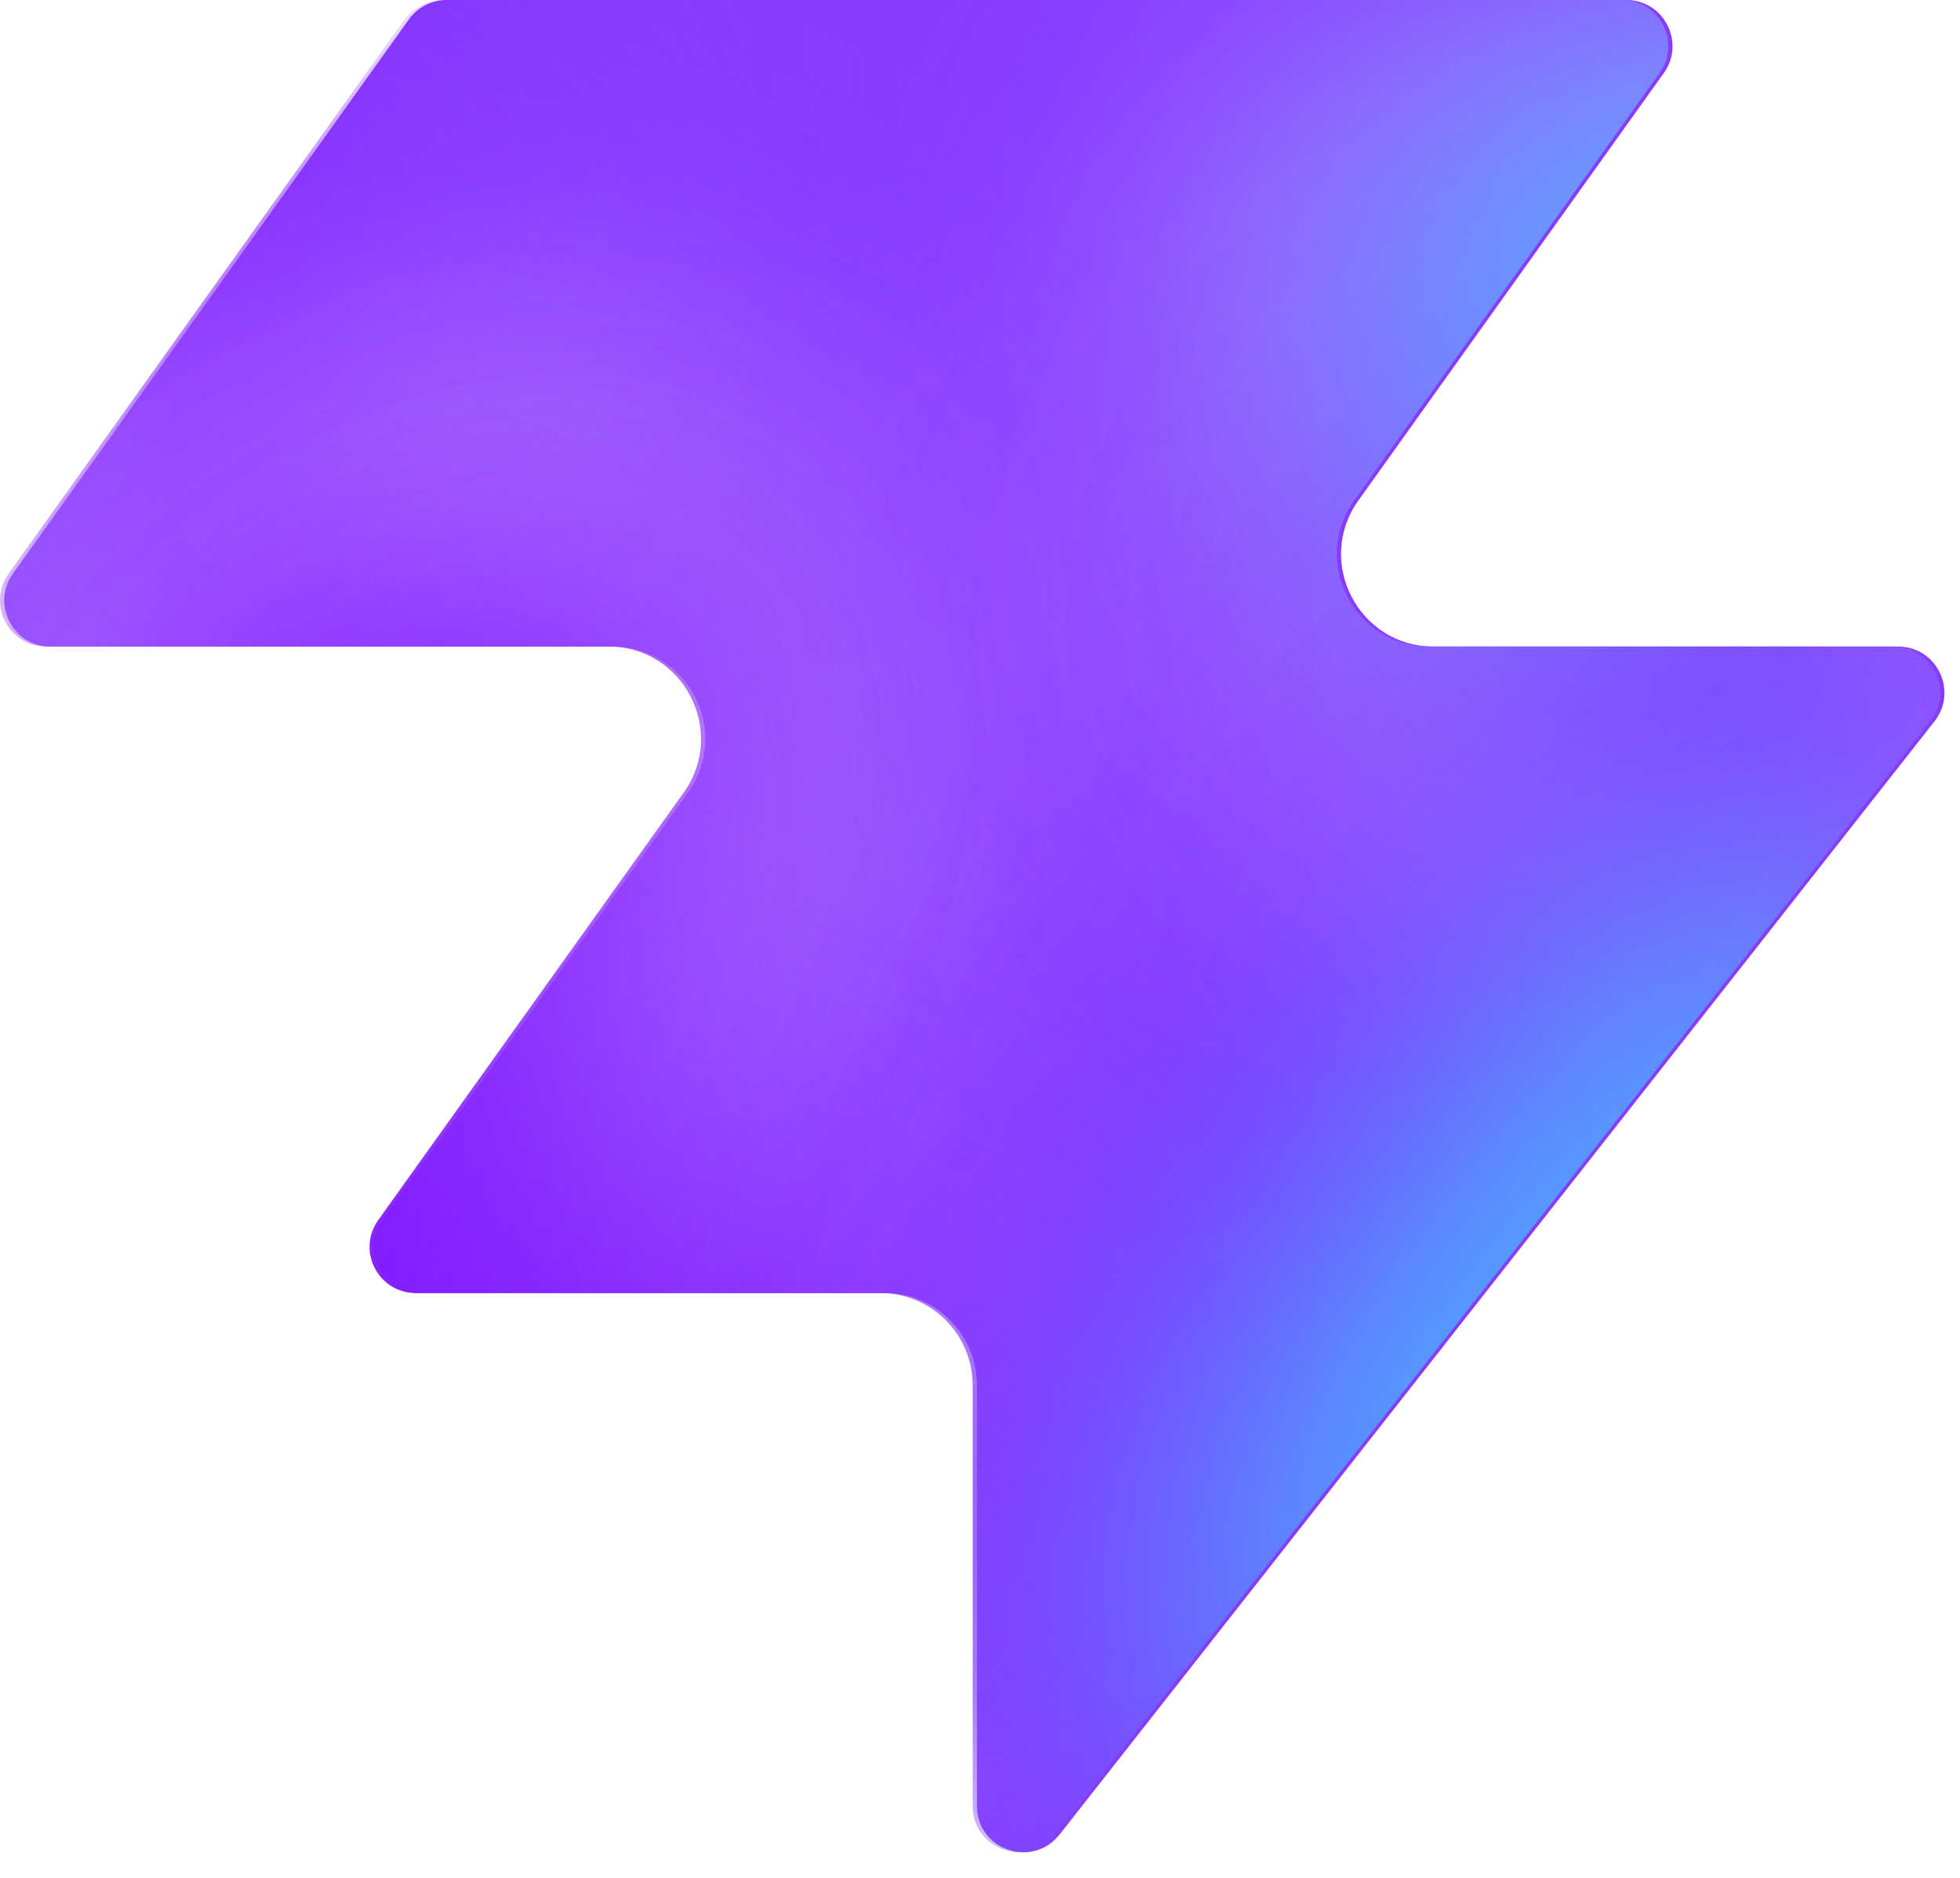
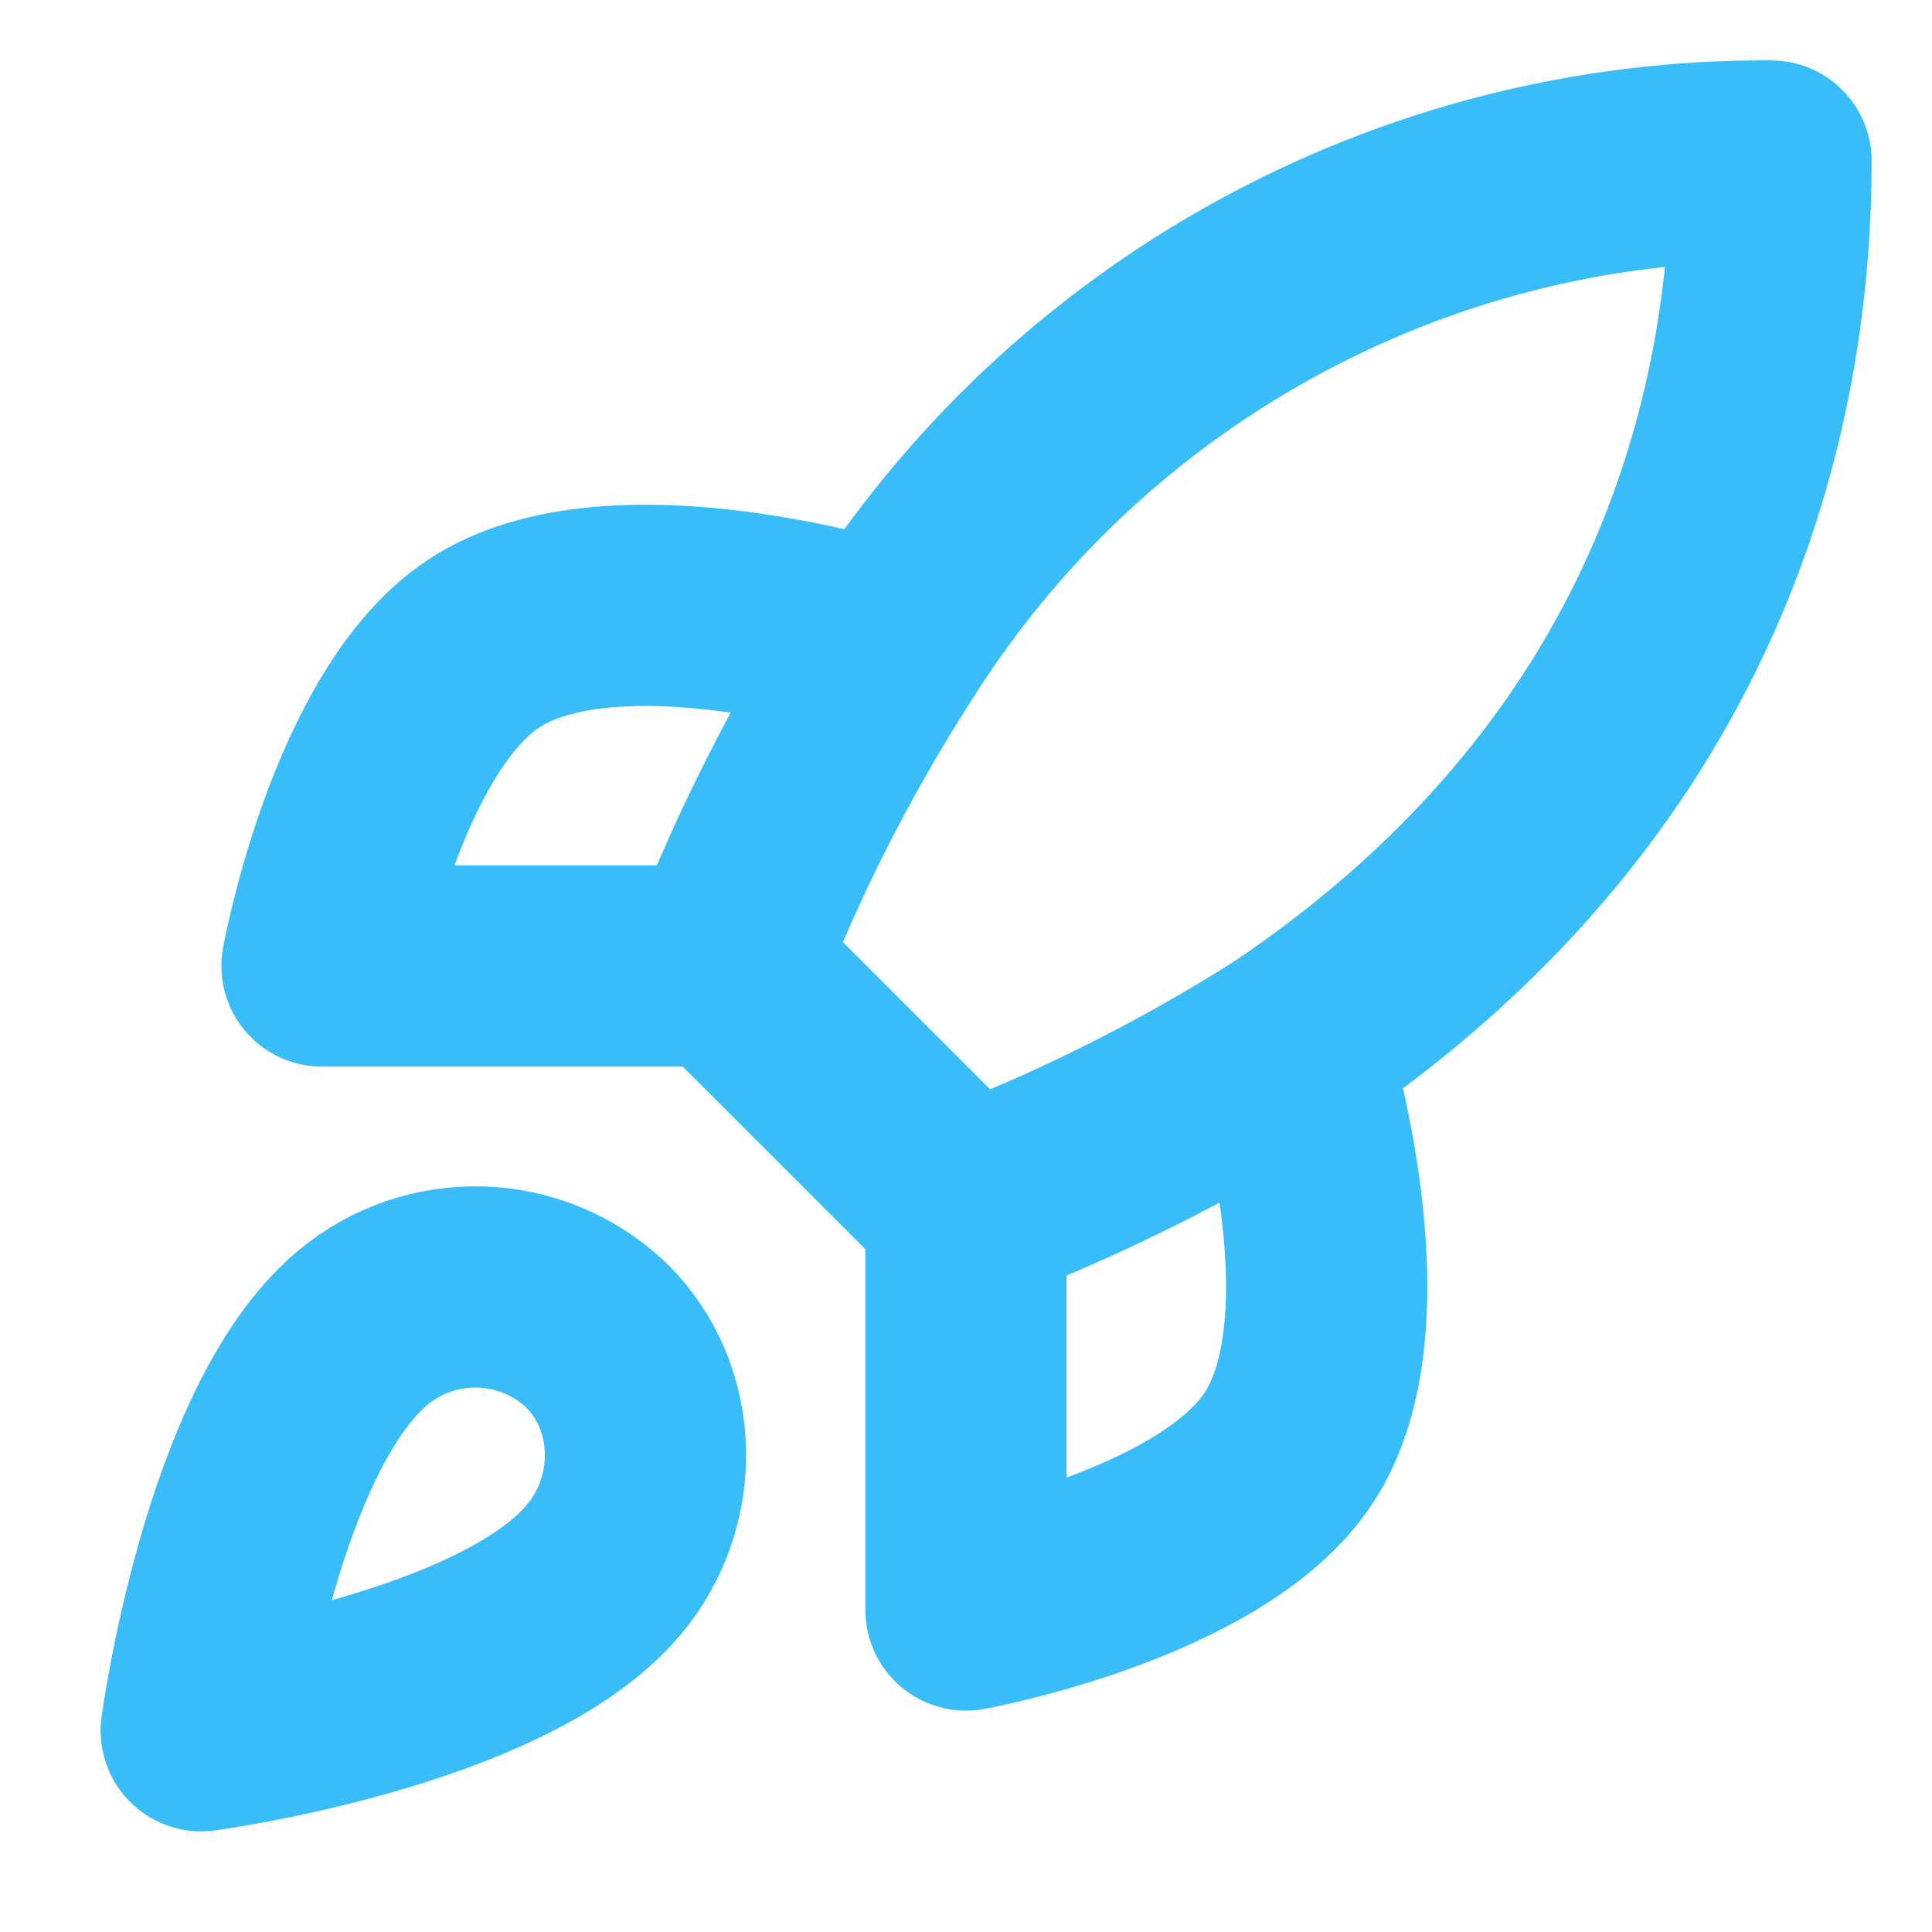
- <svg xmlns="http://www.w3.org/2000/svg" width="48" height="46" fill="none" viewBox="0 0 48 46">
-   <path fill="#863bff" d="M25.946 44.938c-.664.845-2.021.375-2.021-.698V33.937a2.26 2.26 0 0 0-2.262-2.262H10.287c-.92 0-1.456-1.04-.92-1.788l7.48-10.471c1.07-1.497 0-3.578-1.842-3.578H1.237c-.92 0-1.456-1.04-.92-1.788L10.013.474c.214-.297.556-.474.92-.474h28.894c.92 0 1.456 1.04.92 1.788l-7.48 10.471c-1.07 1.498 0 3.579 1.842 3.579h11.377c.943 0 1.473 1.088.89 1.83L25.947 44.94z" style="fill:#863bff;fill:color(display-p3 .525 .23 1);fill-opacity:1" />
-   <mask id="a" width="48" height="46" x="0" y="0" maskUnits="userSpaceOnUse" style="mask-type:alpha">
-     <path fill="#000" d="M25.842 44.938c-.664.844-2.021.375-2.021-.698V33.937a2.26 2.26 0 0 0-2.262-2.262H10.183c-.92 0-1.456-1.04-.92-1.788l7.48-10.471c1.07-1.498 0-3.579-1.842-3.579H1.133c-.92 0-1.456-1.04-.92-1.787L9.91.473c.214-.297.556-.474.92-.474h28.894c.92 0 1.456 1.04.92 1.788l-7.48 10.471c-1.07 1.498 0 3.578 1.842 3.578h11.377c.943 0 1.473 1.088.89 1.832L25.843 44.94z" style="fill:#000;fill-opacity:1" />
-   </mask>
-   <g mask="url(#a)">
-     <g filter="url(#b)">
-       <ellipse cx="5.508" cy="14.704" fill="#ede6ff" rx="5.508" ry="14.704" style="fill:#ede6ff;fill:color(display-p3 .927 .903 1);fill-opacity:1" transform="matrix(.00324 1 1 -.00324 -4.47 31.516)" />
-     </g>
-     <g filter="url(#c)">
-       <ellipse cx="10.399" cy="29.851" fill="#ede6ff" rx="10.399" ry="29.851" style="fill:#ede6ff;fill:color(display-p3 .927 .903 1);fill-opacity:1" transform="matrix(.00324 1 1 -.00324 -39.328 7.883)" />
-     </g>
-     <g filter="url(#d)">
-       <ellipse cx="5.508" cy="30.487" fill="#7e14ff" rx="5.508" ry="30.487" style="fill:#7e14ff;fill:color(display-p3 .492 .077 1);fill-opacity:1" transform="rotate(89.814 -25.913 -14.639)scale(1 -1)" />
-     </g>
-     <g filter="url(#e)">
-       <ellipse cx="5.508" cy="30.599" fill="#7e14ff" rx="5.508" ry="30.599" style="fill:#7e14ff;fill:color(display-p3 .492 .077 1);fill-opacity:1" transform="rotate(89.814 -32.644 -3.334)scale(1 -1)" />
-     </g>
-     <g filter="url(#f)">
-       <ellipse cx="5.508" cy="30.599" fill="#7e14ff" rx="5.508" ry="30.599" style="fill:#7e14ff;fill:color(display-p3 .492 .077 1);fill-opacity:1" transform="matrix(.00324 1 1 -.00324 -34.34 30.47)" />
-     </g>
-     <g filter="url(#g)">
-       <ellipse cx="14.072" cy="22.078" fill="#ede6ff" rx="14.072" ry="22.078" style="fill:#ede6ff;fill:color(display-p3 .927 .903 1);fill-opacity:1" transform="rotate(93.35 24.506 48.493)scale(-1 1)" />
-     </g>
-     <g filter="url(#h)">
-       <ellipse cx="3.47" cy="21.501" fill="#7e14ff" rx="3.47" ry="21.501" style="fill:#7e14ff;fill:color(display-p3 .492 .077 1);fill-opacity:1" transform="rotate(89.009 28.708 47.59)scale(-1 1)" />
-     </g>
-     <g filter="url(#i)">
-       <ellipse cx="3.47" cy="21.501" fill="#7e14ff" rx="3.47" ry="21.501" style="fill:#7e14ff;fill:color(display-p3 .492 .077 1);fill-opacity:1" transform="rotate(89.009 28.708 47.59)scale(-1 1)" />
-     </g>
-     <g filter="url(#j)">
-       <ellipse cx=".387" cy="8.972" fill="#7e14ff" rx="4.407" ry="29.108" style="fill:#7e14ff;fill:color(display-p3 .492 .077 1);fill-opacity:1" transform="rotate(39.51 .387 8.972)" />
-     </g>
-     <g filter="url(#k)">
-       <ellipse cx="47.523" cy="-6.092" fill="#7e14ff" rx="4.407" ry="29.108" style="fill:#7e14ff;fill:color(display-p3 .492 .077 1);fill-opacity:1" transform="rotate(37.892 47.523 -6.092)" />
-     </g>
-     <g filter="url(#l)">
-       <ellipse cx="41.412" cy="6.333" fill="#47bfff" rx="5.971" ry="9.665" style="fill:#47bfff;fill:color(display-p3 .28 .748 1);fill-opacity:1" transform="rotate(37.892 41.412 6.333)" />
-     </g>
-     <g filter="url(#m)">
-       <ellipse cx="-1.879" cy="38.332" fill="#7e14ff" rx="4.407" ry="29.108" style="fill:#7e14ff;fill:color(display-p3 .492 .077 1);fill-opacity:1" transform="rotate(37.892 -1.88 38.332)" />
-     </g>
-     <g filter="url(#n)">
-       <ellipse cx="-1.879" cy="38.332" fill="#7e14ff" rx="4.407" ry="29.108" style="fill:#7e14ff;fill:color(display-p3 .492 .077 1);fill-opacity:1" transform="rotate(37.892 -1.88 38.332)" />
-     </g>
-     <g filter="url(#o)">
-       <ellipse cx="35.651" cy="29.907" fill="#7e14ff" rx="4.407" ry="29.108" style="fill:#7e14ff;fill:color(display-p3 .492 .077 1);fill-opacity:1" transform="rotate(37.892 35.651 29.907)" />
-     </g>
-     <g filter="url(#p)">
-       <ellipse cx="38.418" cy="32.4" fill="#47bfff" rx="5.971" ry="15.297" style="fill:#47bfff;fill:color(display-p3 .28 .748 1);fill-opacity:1" transform="rotate(37.892 38.418 32.4)" />
-     </g>
-   </g>
-   <defs>
-     <filter id="b" width="60.045" height="41.654" x="-19.77" y="16.149" color-interpolation-filters="sRGB" filterUnits="userSpaceOnUse">
-       <feFlood flood-opacity="0" result="BackgroundImageFix" />
-       <feBlend in="SourceGraphic" in2="BackgroundImageFix" result="shape" />
-       <feGaussianBlur result="effect1_foregroundBlur_2002_17158" stdDeviation="7.659" />
-     </filter>
-     <filter id="c" width="90.34" height="51.437" x="-54.613" y="-7.533" color-interpolation-filters="sRGB" filterUnits="userSpaceOnUse">
-       <feFlood flood-opacity="0" result="BackgroundImageFix" />
-       <feBlend in="SourceGraphic" in2="BackgroundImageFix" result="shape" />
-       <feGaussianBlur result="effect1_foregroundBlur_2002_17158" stdDeviation="7.659" />
-     </filter>
-     <filter id="d" width="79.355" height="29.4" x="-49.64" y="2.03" color-interpolation-filters="sRGB" filterUnits="userSpaceOnUse">
-       <feFlood flood-opacity="0" result="BackgroundImageFix" />
-       <feBlend in="SourceGraphic" in2="BackgroundImageFix" result="shape" />
-       <feGaussianBlur result="effect1_foregroundBlur_2002_17158" stdDeviation="4.596" />
-     </filter>
-     <filter id="e" width="79.579" height="29.4" x="-45.045" y="20.029" color-interpolation-filters="sRGB" filterUnits="userSpaceOnUse">
-       <feFlood flood-opacity="0" result="BackgroundImageFix" />
-       <feBlend in="SourceGraphic" in2="BackgroundImageFix" result="shape" />
-       <feGaussianBlur result="effect1_foregroundBlur_2002_17158" stdDeviation="4.596" />
-     </filter>
-     <filter id="f" width="79.579" height="29.4" x="-43.513" y="21.178" color-interpolation-filters="sRGB" filterUnits="userSpaceOnUse">
-       <feFlood flood-opacity="0" result="BackgroundImageFix" />
-       <feBlend in="SourceGraphic" in2="BackgroundImageFix" result="shape" />
-       <feGaussianBlur result="effect1_foregroundBlur_2002_17158" stdDeviation="4.596" />
-     </filter>
-     <filter id="g" width="74.749" height="58.852" x="15.756" y="-17.901" color-interpolation-filters="sRGB" filterUnits="userSpaceOnUse">
-       <feFlood flood-opacity="0" result="BackgroundImageFix" />
-       <feBlend in="SourceGraphic" in2="BackgroundImageFix" result="shape" />
-       <feGaussianBlur result="effect1_foregroundBlur_2002_17158" stdDeviation="7.659" />
-     </filter>
-     <filter id="h" width="61.377" height="25.362" x="23.548" y="2.284" color-interpolation-filters="sRGB" filterUnits="userSpaceOnUse">
-       <feFlood flood-opacity="0" result="BackgroundImageFix" />
-       <feBlend in="SourceGraphic" in2="BackgroundImageFix" result="shape" />
-       <feGaussianBlur result="effect1_foregroundBlur_2002_17158" stdDeviation="4.596" />
-     </filter>
-     <filter id="i" width="61.377" height="25.362" x="23.548" y="2.284" color-interpolation-filters="sRGB" filterUnits="userSpaceOnUse">
-       <feFlood flood-opacity="0" result="BackgroundImageFix" />
-       <feBlend in="SourceGraphic" in2="BackgroundImageFix" result="shape" />
-       <feGaussianBlur result="effect1_foregroundBlur_2002_17158" stdDeviation="4.596" />
-     </filter>
-     <filter id="j" width="56.045" height="63.649" x="-27.636" y="-22.853" color-interpolation-filters="sRGB" filterUnits="userSpaceOnUse">
-       <feFlood flood-opacity="0" result="BackgroundImageFix" />
-       <feBlend in="SourceGraphic" in2="BackgroundImageFix" result="shape" />
-       <feGaussianBlur result="effect1_foregroundBlur_2002_17158" stdDeviation="4.596" />
-     </filter>
-     <filter id="k" width="54.814" height="64.646" x="20.116" y="-38.415" color-interpolation-filters="sRGB" filterUnits="userSpaceOnUse">
-       <feFlood flood-opacity="0" result="BackgroundImageFix" />
-       <feBlend in="SourceGraphic" in2="BackgroundImageFix" result="shape" />
-       <feGaussianBlur result="effect1_foregroundBlur_2002_17158" stdDeviation="4.596" />
-     </filter>
-     <filter id="l" width="33.541" height="35.313" x="24.641" y="-11.323" color-interpolation-filters="sRGB" filterUnits="userSpaceOnUse">
-       <feFlood flood-opacity="0" result="BackgroundImageFix" />
-       <feBlend in="SourceGraphic" in2="BackgroundImageFix" result="shape" />
-       <feGaussianBlur result="effect1_foregroundBlur_2002_17158" stdDeviation="4.596" />
-     </filter>
-     <filter id="m" width="54.814" height="64.646" x="-29.286" y="6.009" color-interpolation-filters="sRGB" filterUnits="userSpaceOnUse">
-       <feFlood flood-opacity="0" result="BackgroundImageFix" />
-       <feBlend in="SourceGraphic" in2="BackgroundImageFix" result="shape" />
-       <feGaussianBlur result="effect1_foregroundBlur_2002_17158" stdDeviation="4.596" />
-     </filter>
-     <filter id="n" width="54.814" height="64.646" x="-29.286" y="6.009" color-interpolation-filters="sRGB" filterUnits="userSpaceOnUse">
-       <feFlood flood-opacity="0" result="BackgroundImageFix" />
-       <feBlend in="SourceGraphic" in2="BackgroundImageFix" result="shape" />
-       <feGaussianBlur result="effect1_foregroundBlur_2002_17158" stdDeviation="4.596" />
-     </filter>
-     <filter id="o" width="54.814" height="64.646" x="8.244" y="-2.416" color-interpolation-filters="sRGB" filterUnits="userSpaceOnUse">
-       <feFlood flood-opacity="0" result="BackgroundImageFix" />
-       <feBlend in="SourceGraphic" in2="BackgroundImageFix" result="shape" />
-       <feGaussianBlur result="effect1_foregroundBlur_2002_17158" stdDeviation="4.596" />
-     </filter>
-     <filter id="p" width="39.409" height="43.623" x="18.713" y="10.588" color-interpolation-filters="sRGB" filterUnits="userSpaceOnUse">
-       <feFlood flood-opacity="0" result="BackgroundImageFix" />
-       <feBlend in="SourceGraphic" in2="BackgroundImageFix" result="shape" />
-       <feGaussianBlur result="effect1_foregroundBlur_2002_17158" stdDeviation="4.596" />
-     </filter>
-   </defs>
+ <svg xmlns="http://www.w3.org/2000/svg" width="24" height="24" viewBox="0 0 24 24" fill="none" stroke="#38bdf8" stroke-width="2.5" stroke-linecap="round" stroke-linejoin="round">
+   <path d="M4.5 16.5c-1.5 1.26-2 5-2 5s3.74-.5 5-2c.71-.84.7-2.13-.09-2.91a2.18 2.18 0 0 0-2.91-.09z" />
+   <path d="m12 15-3-3a22 22 0 0 1 2-3.95A12.88 12.88 0 0 1 22 2c0 2.72-.78 7.5-6 11a22.35 22.35 0 0 1-4 2z" />
+   <path d="M9 12H4s.55-3.03 2-4c1.62-1.08 5 0 5 0" />
+   <path d="M12 15v5s3.03-.55 4-2c1.08-1.62 0-5 0-5" />
</svg>
